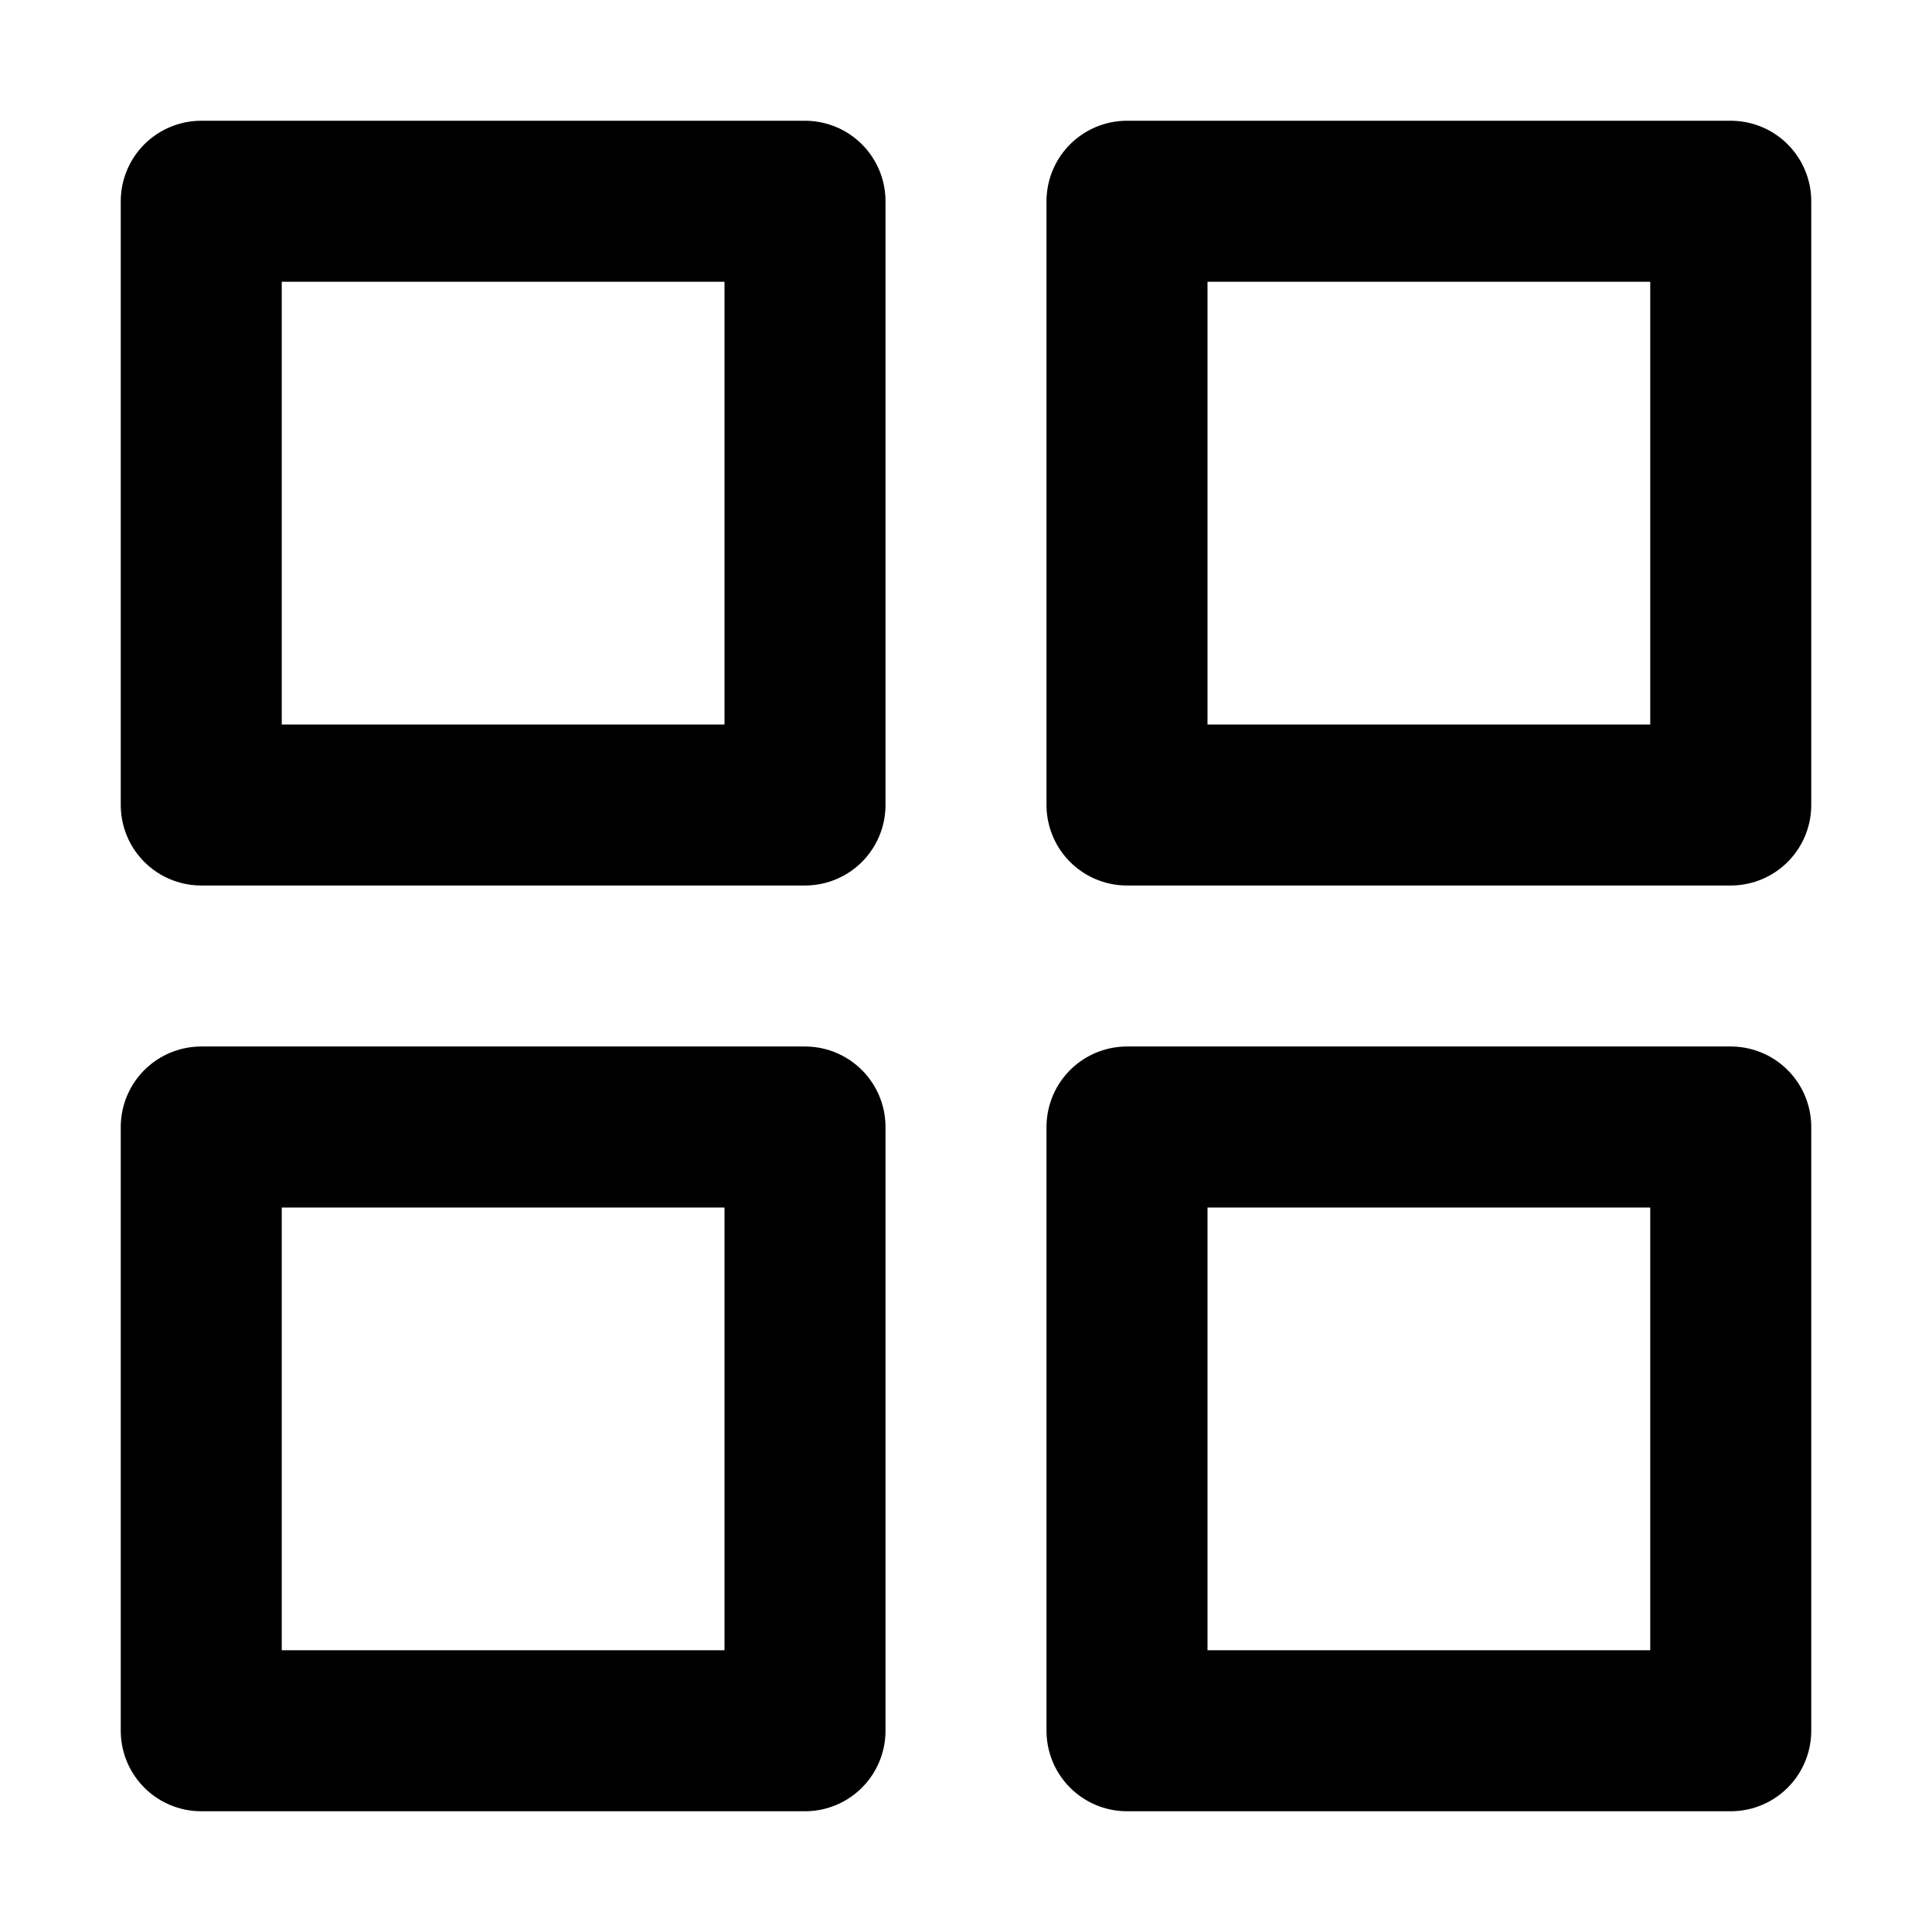
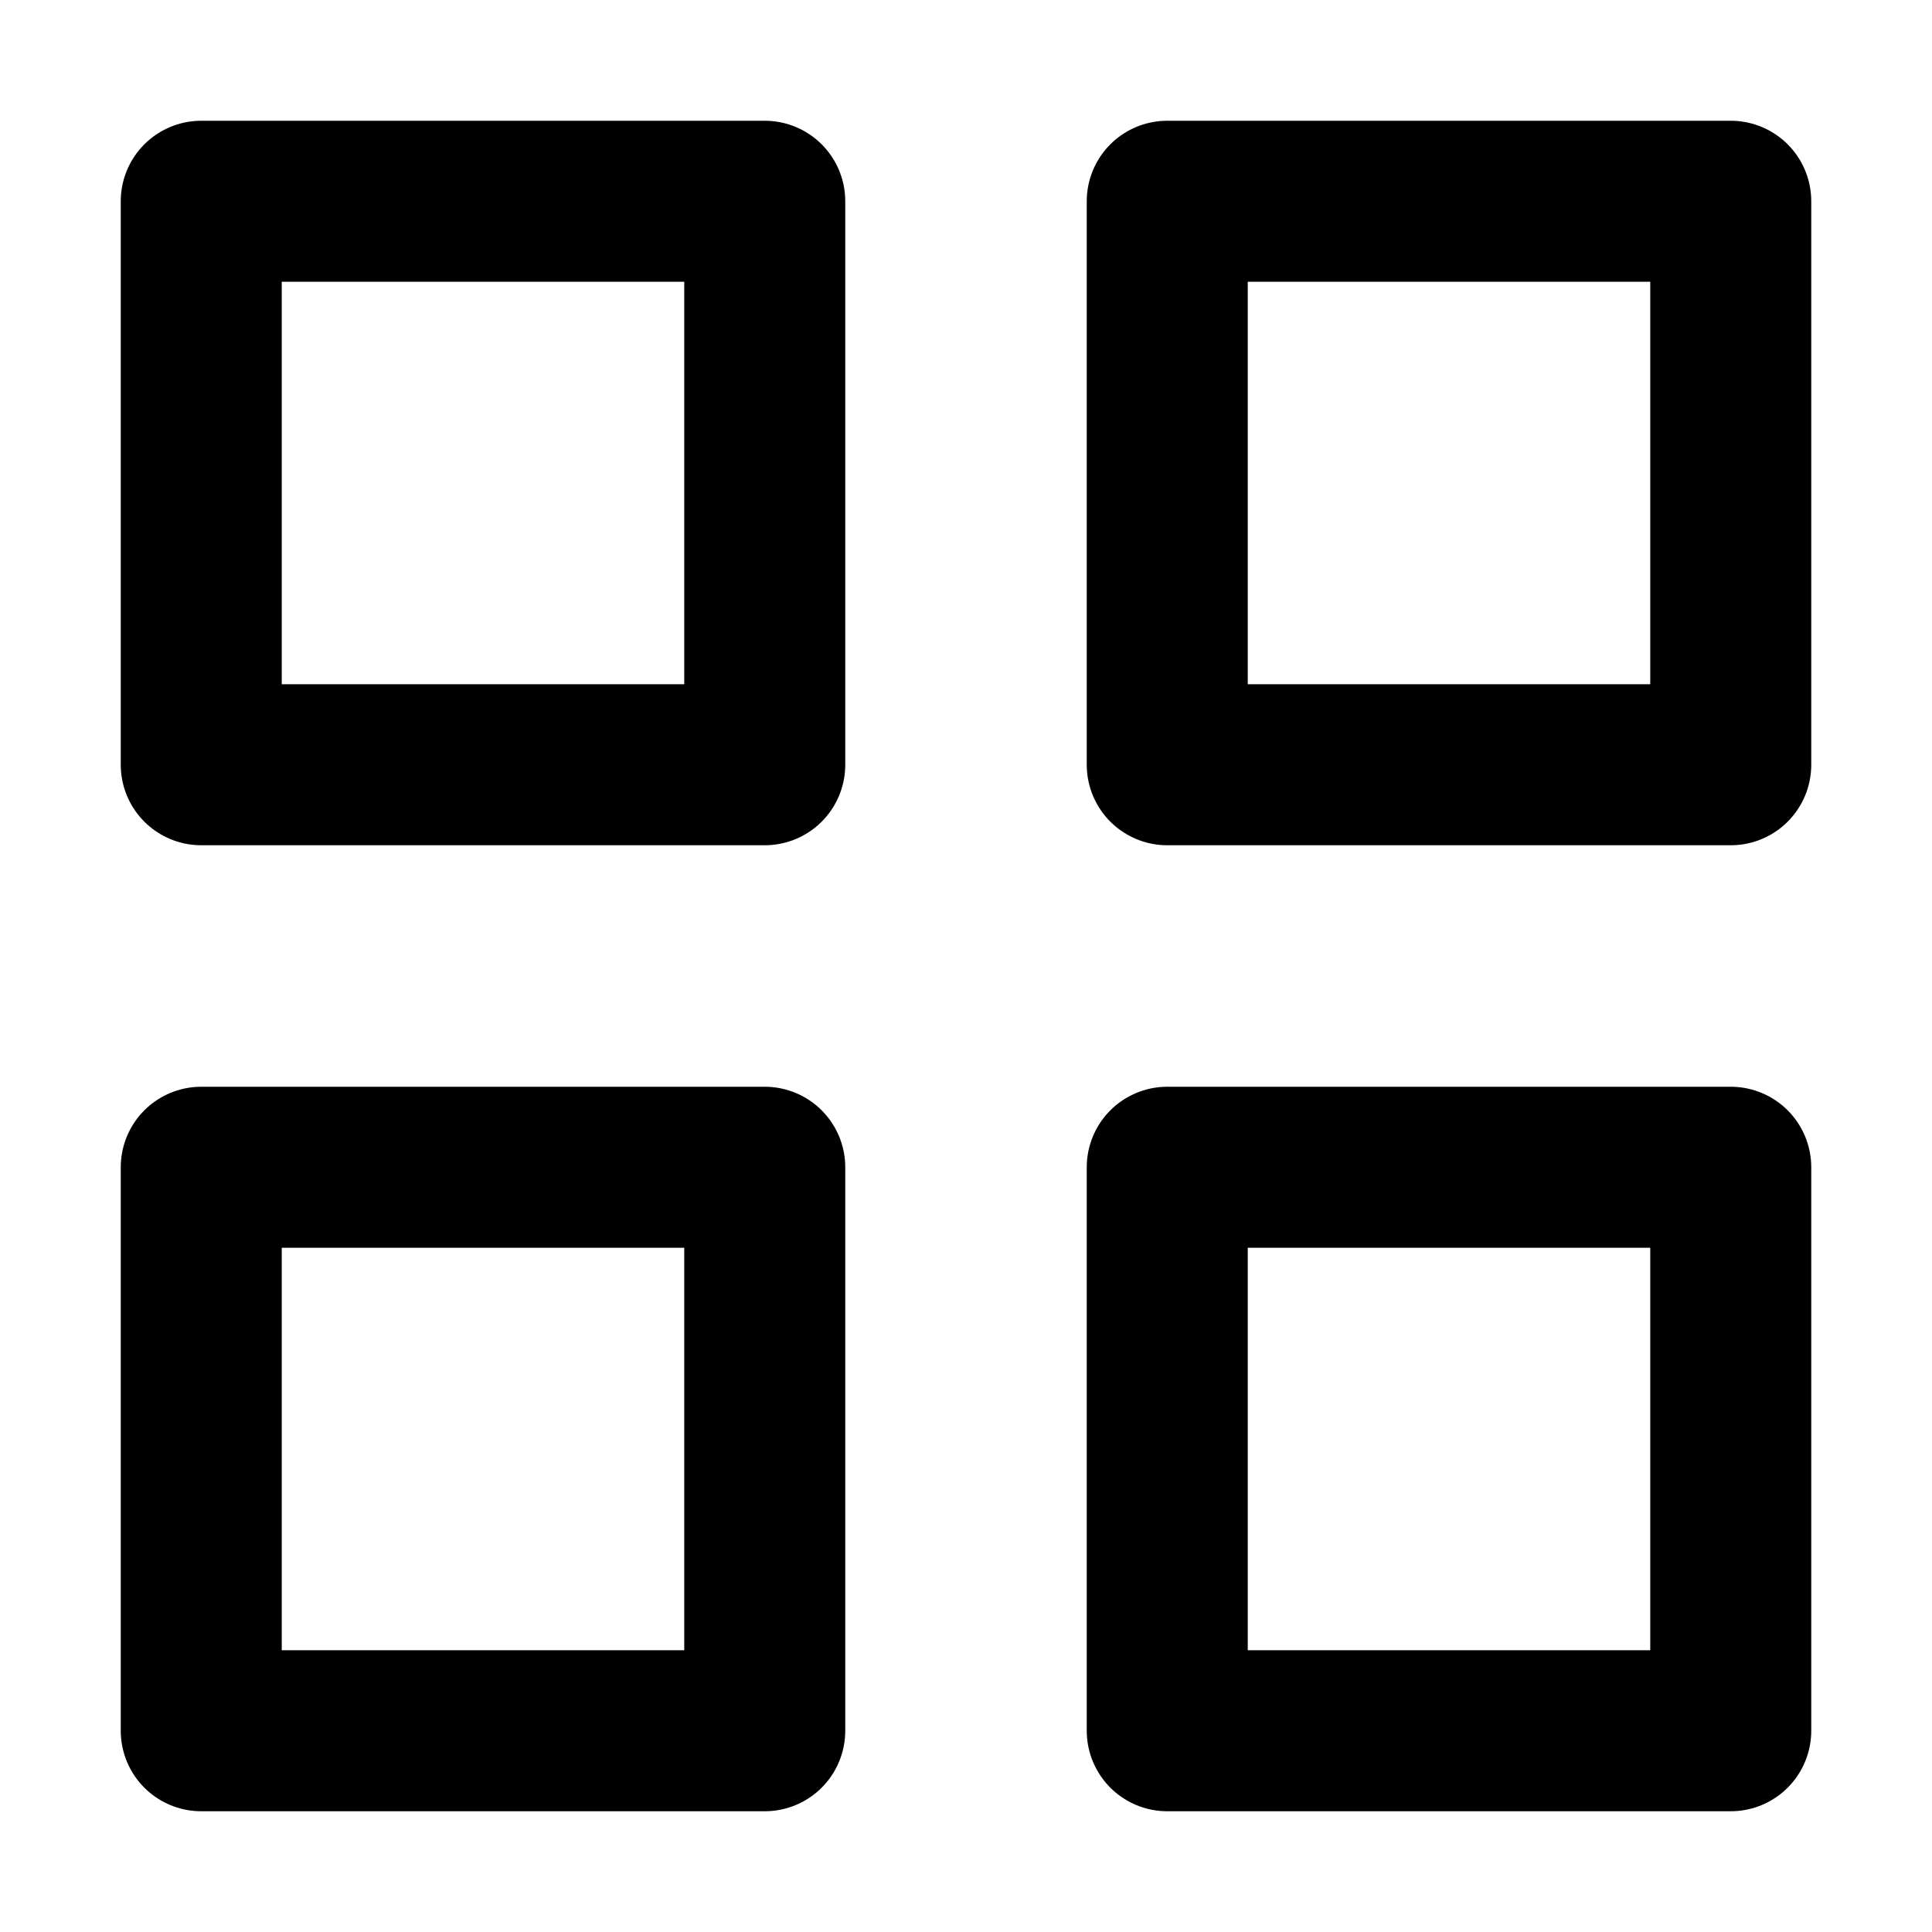
<svg xmlns="http://www.w3.org/2000/svg" width="24" height="24" viewBox="0 0 24 24">
  <g id="Complete">
    <g id="grid">
      <g>
-         <rect x="14" y="2.5" width="7.5" height="7.5" fill="none" stroke="#000" stroke-linecap="round" stroke-linejoin="round" stroke-width="2" />
-         <rect x="14" y="14" width="7.5" height="7.5" fill="none" stroke="#000" stroke-linecap="round" stroke-linejoin="round" stroke-width="2" />
-         <rect x="2.5" y="2.5" width="7.5" height="7.5" fill="none" stroke="#000" stroke-linecap="round" stroke-linejoin="round" stroke-width="2" />
-         <rect x="2.5" y="14" width="7.5" height="7.5" fill="none" stroke="#000" stroke-linecap="round" stroke-linejoin="round" stroke-width="2" />
+         <rect x="14.5" y="2.5" width="7" height="7" fill="none" stroke="#000" stroke-linecap="round" stroke-linejoin="round" stroke-width="2" />
+         <rect x="14.5" y="14.5" width="7" height="7" fill="none" stroke="#000" stroke-linecap="round" stroke-linejoin="round" stroke-width="2" />
+         <rect x="2.5" y="2.5" width="7" height="7" fill="none" stroke="#000" stroke-linecap="round" stroke-linejoin="round" stroke-width="2" />
+         <rect x="2.5" y="14.5" width="7" height="7" fill="none" stroke="#000" stroke-linecap="round" stroke-linejoin="round" stroke-width="2" />
      </g>
    </g>
  </g>
</svg>
